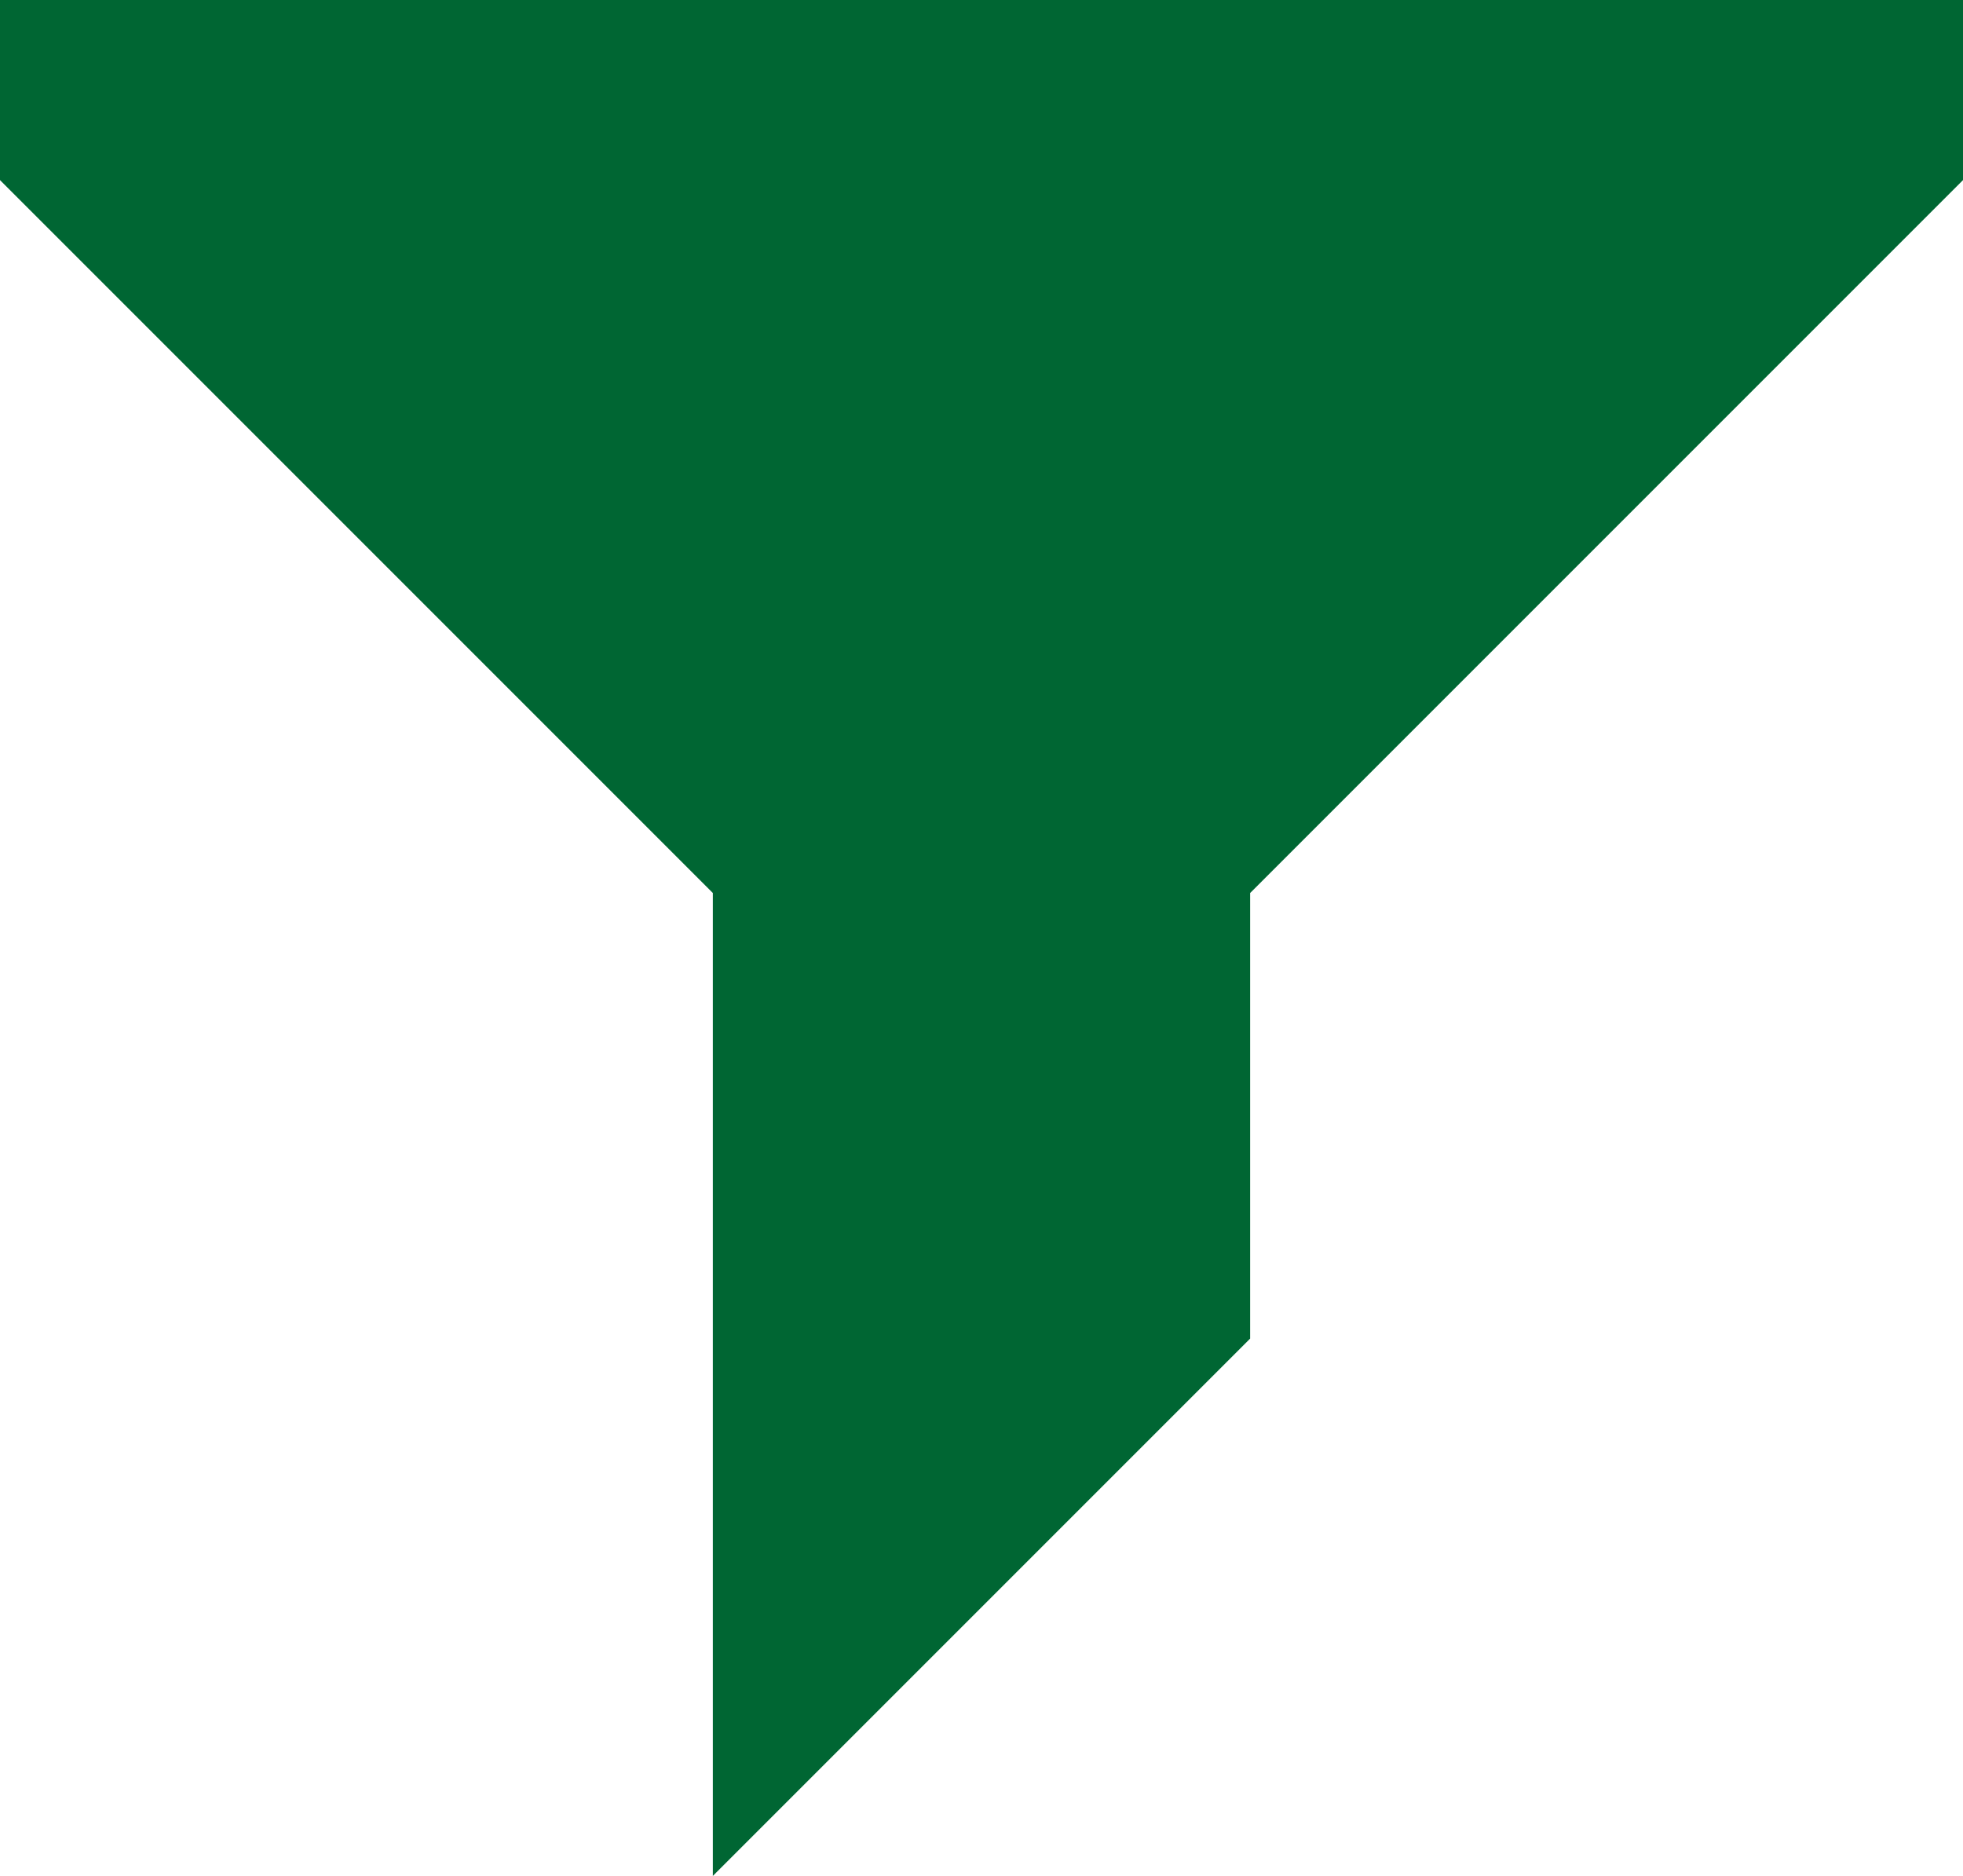
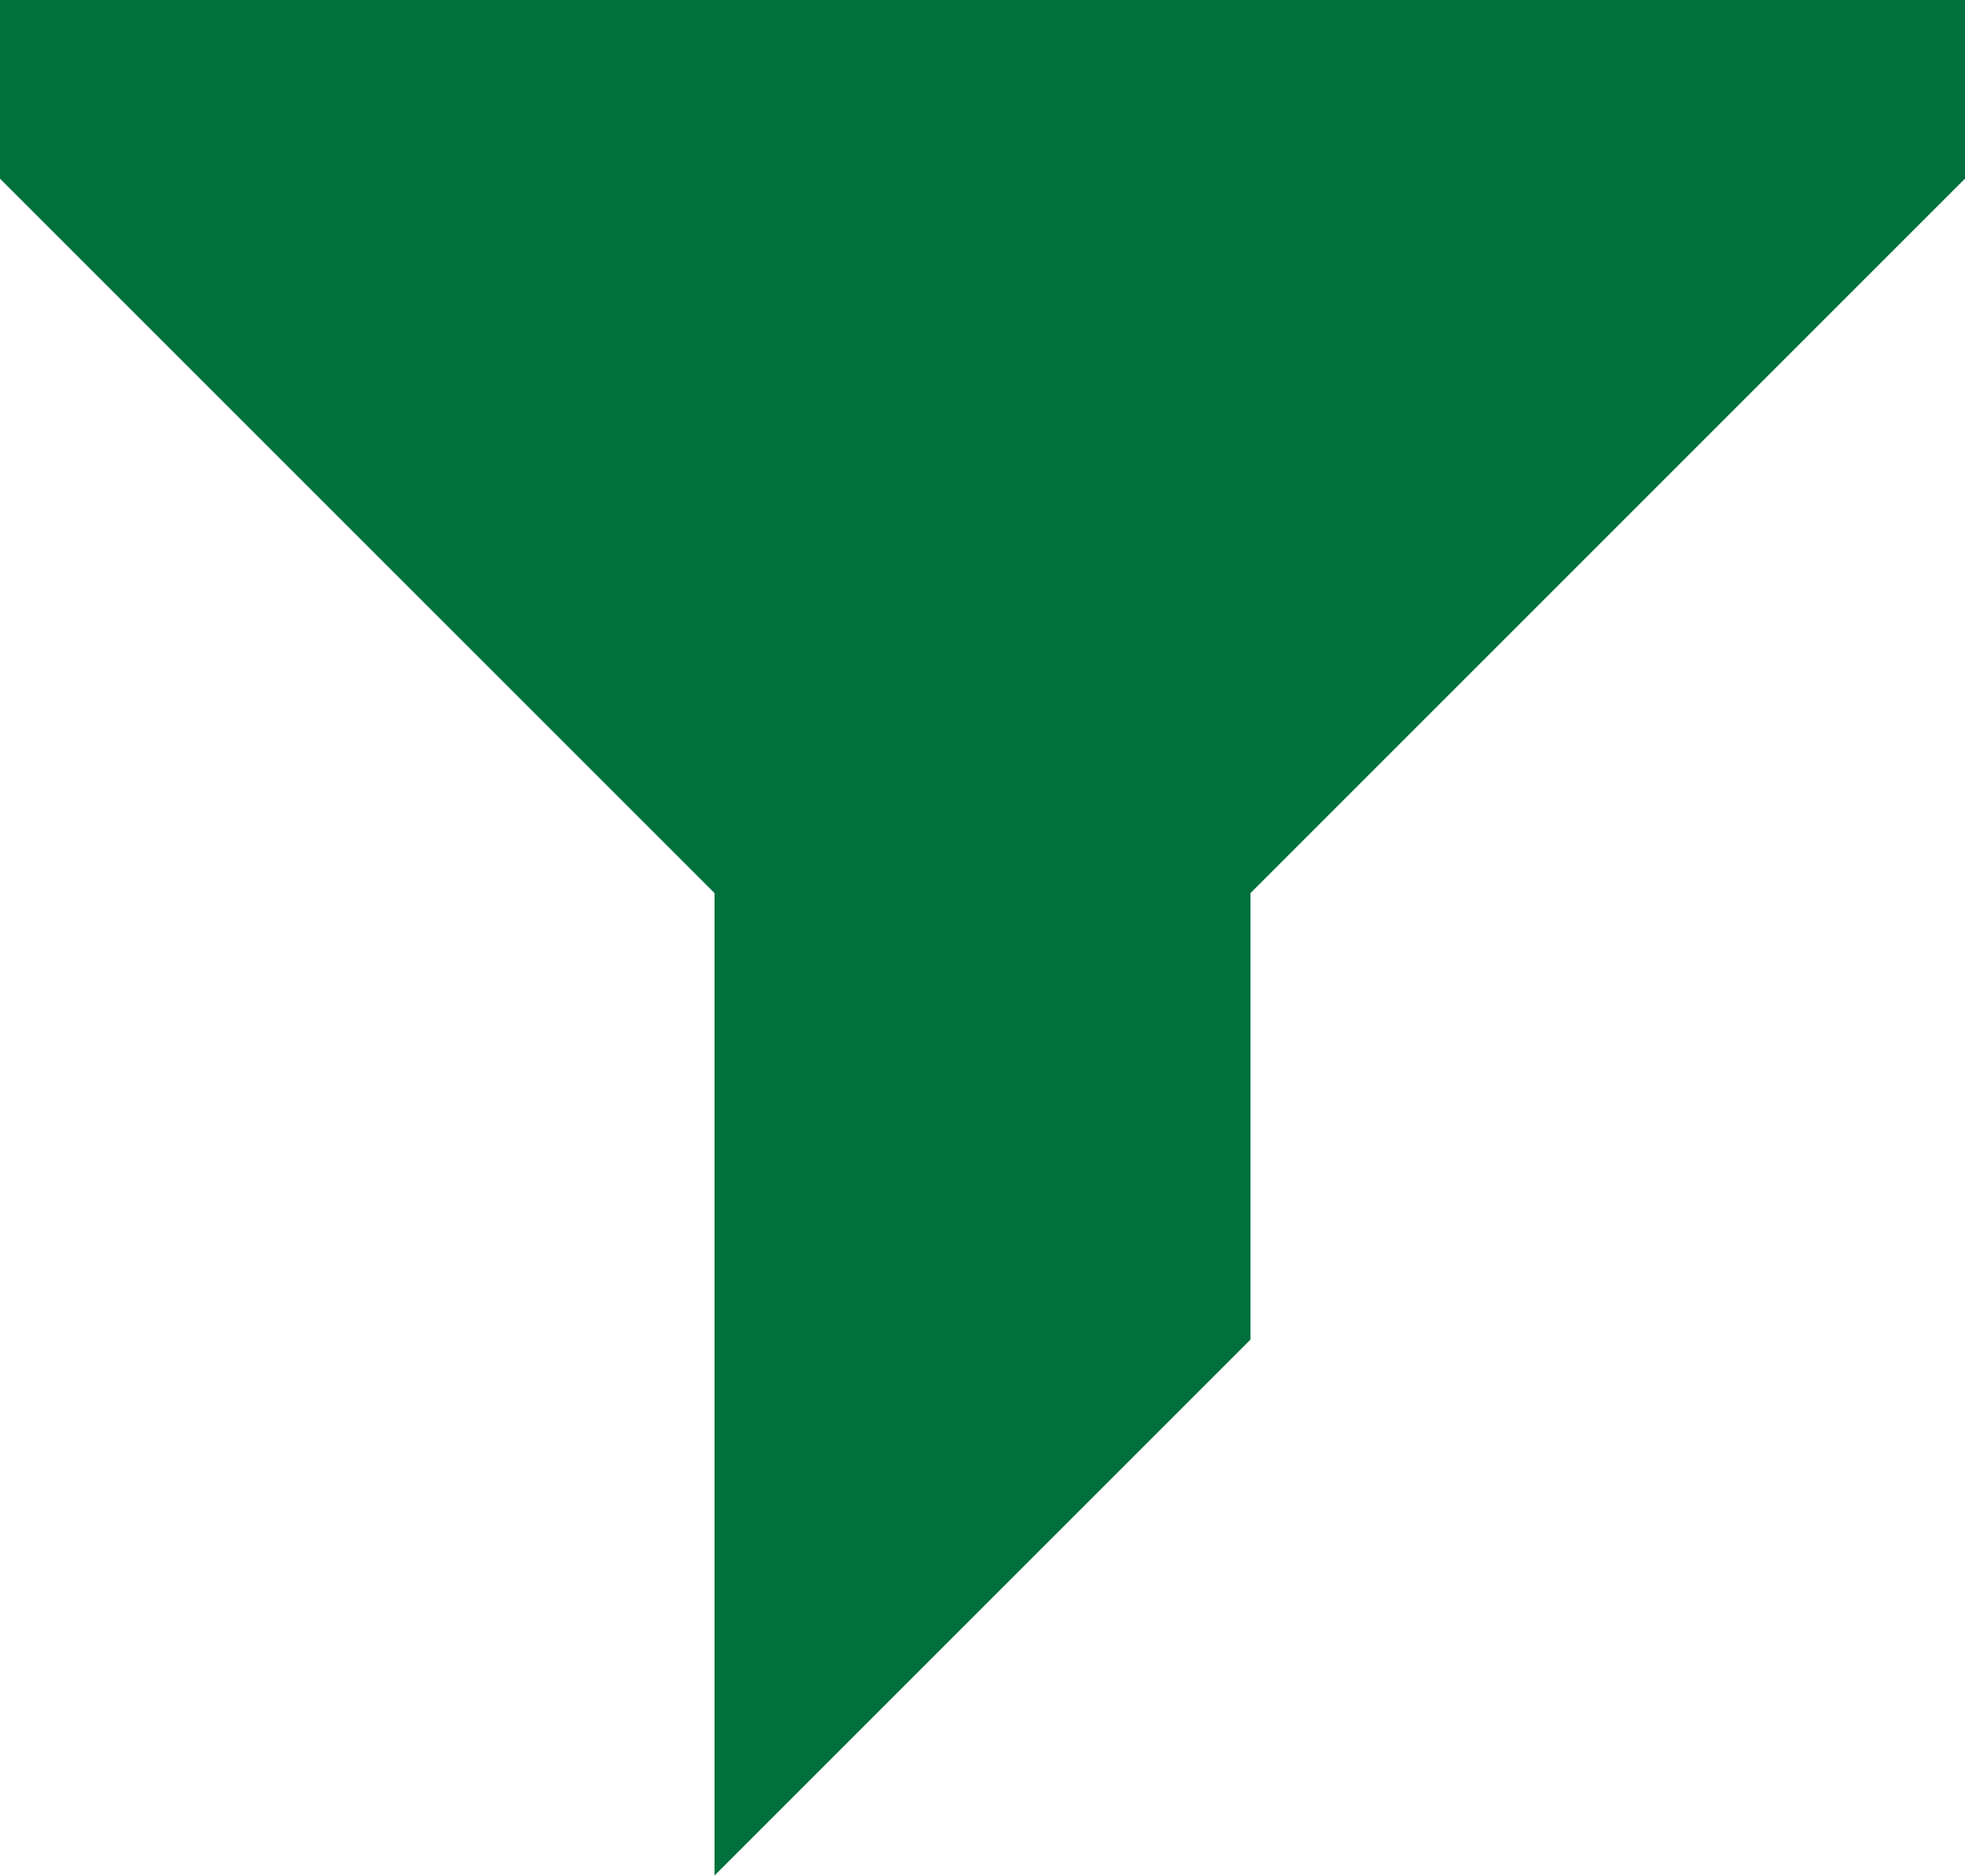
- <svg xmlns="http://www.w3.org/2000/svg" id="Layer_2" data-name="Layer 2" viewBox="0 0 743.5 710.46">
+ <svg xmlns="http://www.w3.org/2000/svg" id="Layer_1" data-name="Layer 1" viewBox="0 0 742.5 708.75">
  <defs>
    <style>
      .cls-1 {
-         fill: #063;
-       }
- 
-       .cls-2 {
-         fill: none;
-         stroke: #063;
-         stroke-miterlimit: 10;
+         fill: #00703c;
      }
    </style>
  </defs>
-   <g id="Layer_1-2" data-name="Layer 1">
-     <g id="filter">
-       <g>
-         <g>
-           <polygon class="cls-1" points="641.75 68 405.5 304.25 405.5 473 338 540.5 338 304.25 101.75 68 641.75 68" />
-           <path class="cls-1" d="m743,.5v67.5l-270,270v168.75l-202.5,202.5v-371.25L.5,68V.5h742.5Zm-337.5,303.75l236.25-236.25H101.75l236.25,236.25v236.25l67.5-67.5v-168.75Z" />
-         </g>
-         <g>
-           <polygon class="cls-2" points="743 68 473 338 473 506.75 270.5 709.25 270.5 338 .5 68 .5 .5 743 .5 743 68" />
-           <polygon class="cls-2" points="101.75 68 338 304.25 338 540.5 405.5 473 405.5 304.25 641.75 68 101.75 68" />
-         </g>
-       </g>
-     </g>
+   <g id="filter">
+     <path class="cls-1" d="m742.5,67.5l-270,270v168.75l-202.5,202.5v-371.25L0,67.5V0h742.5v67.5Z" />
  </g>
</svg>
